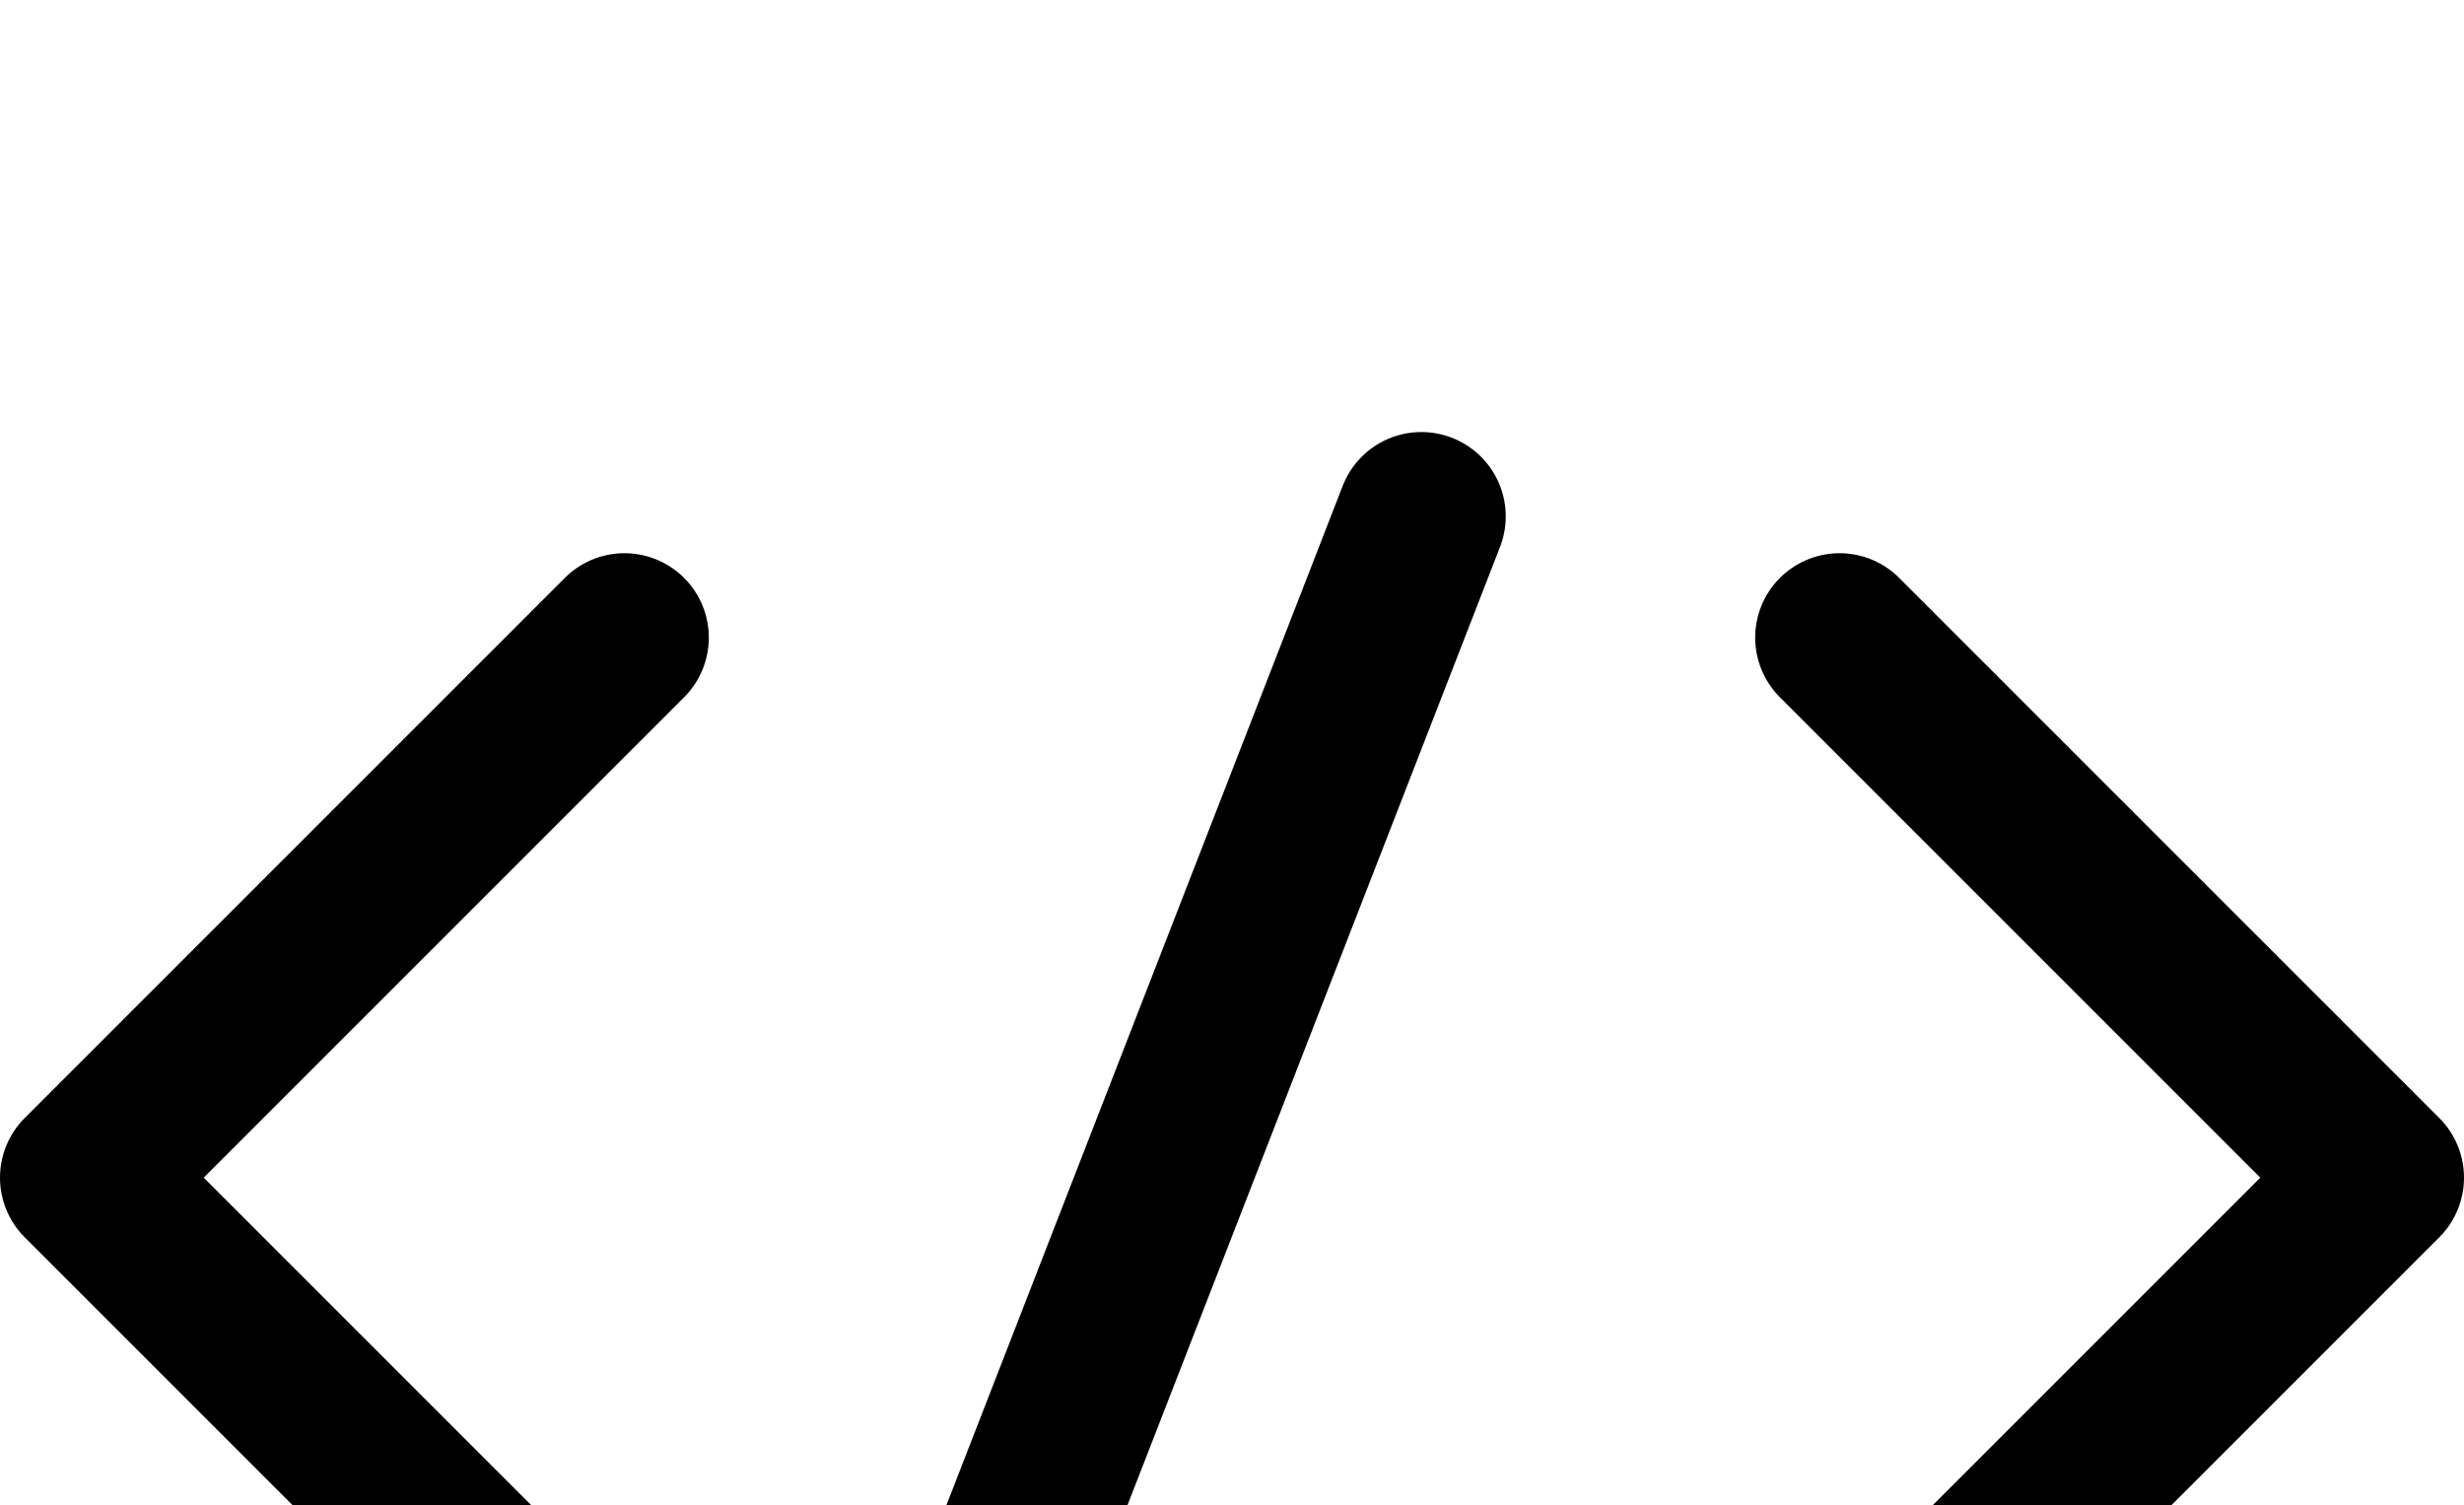
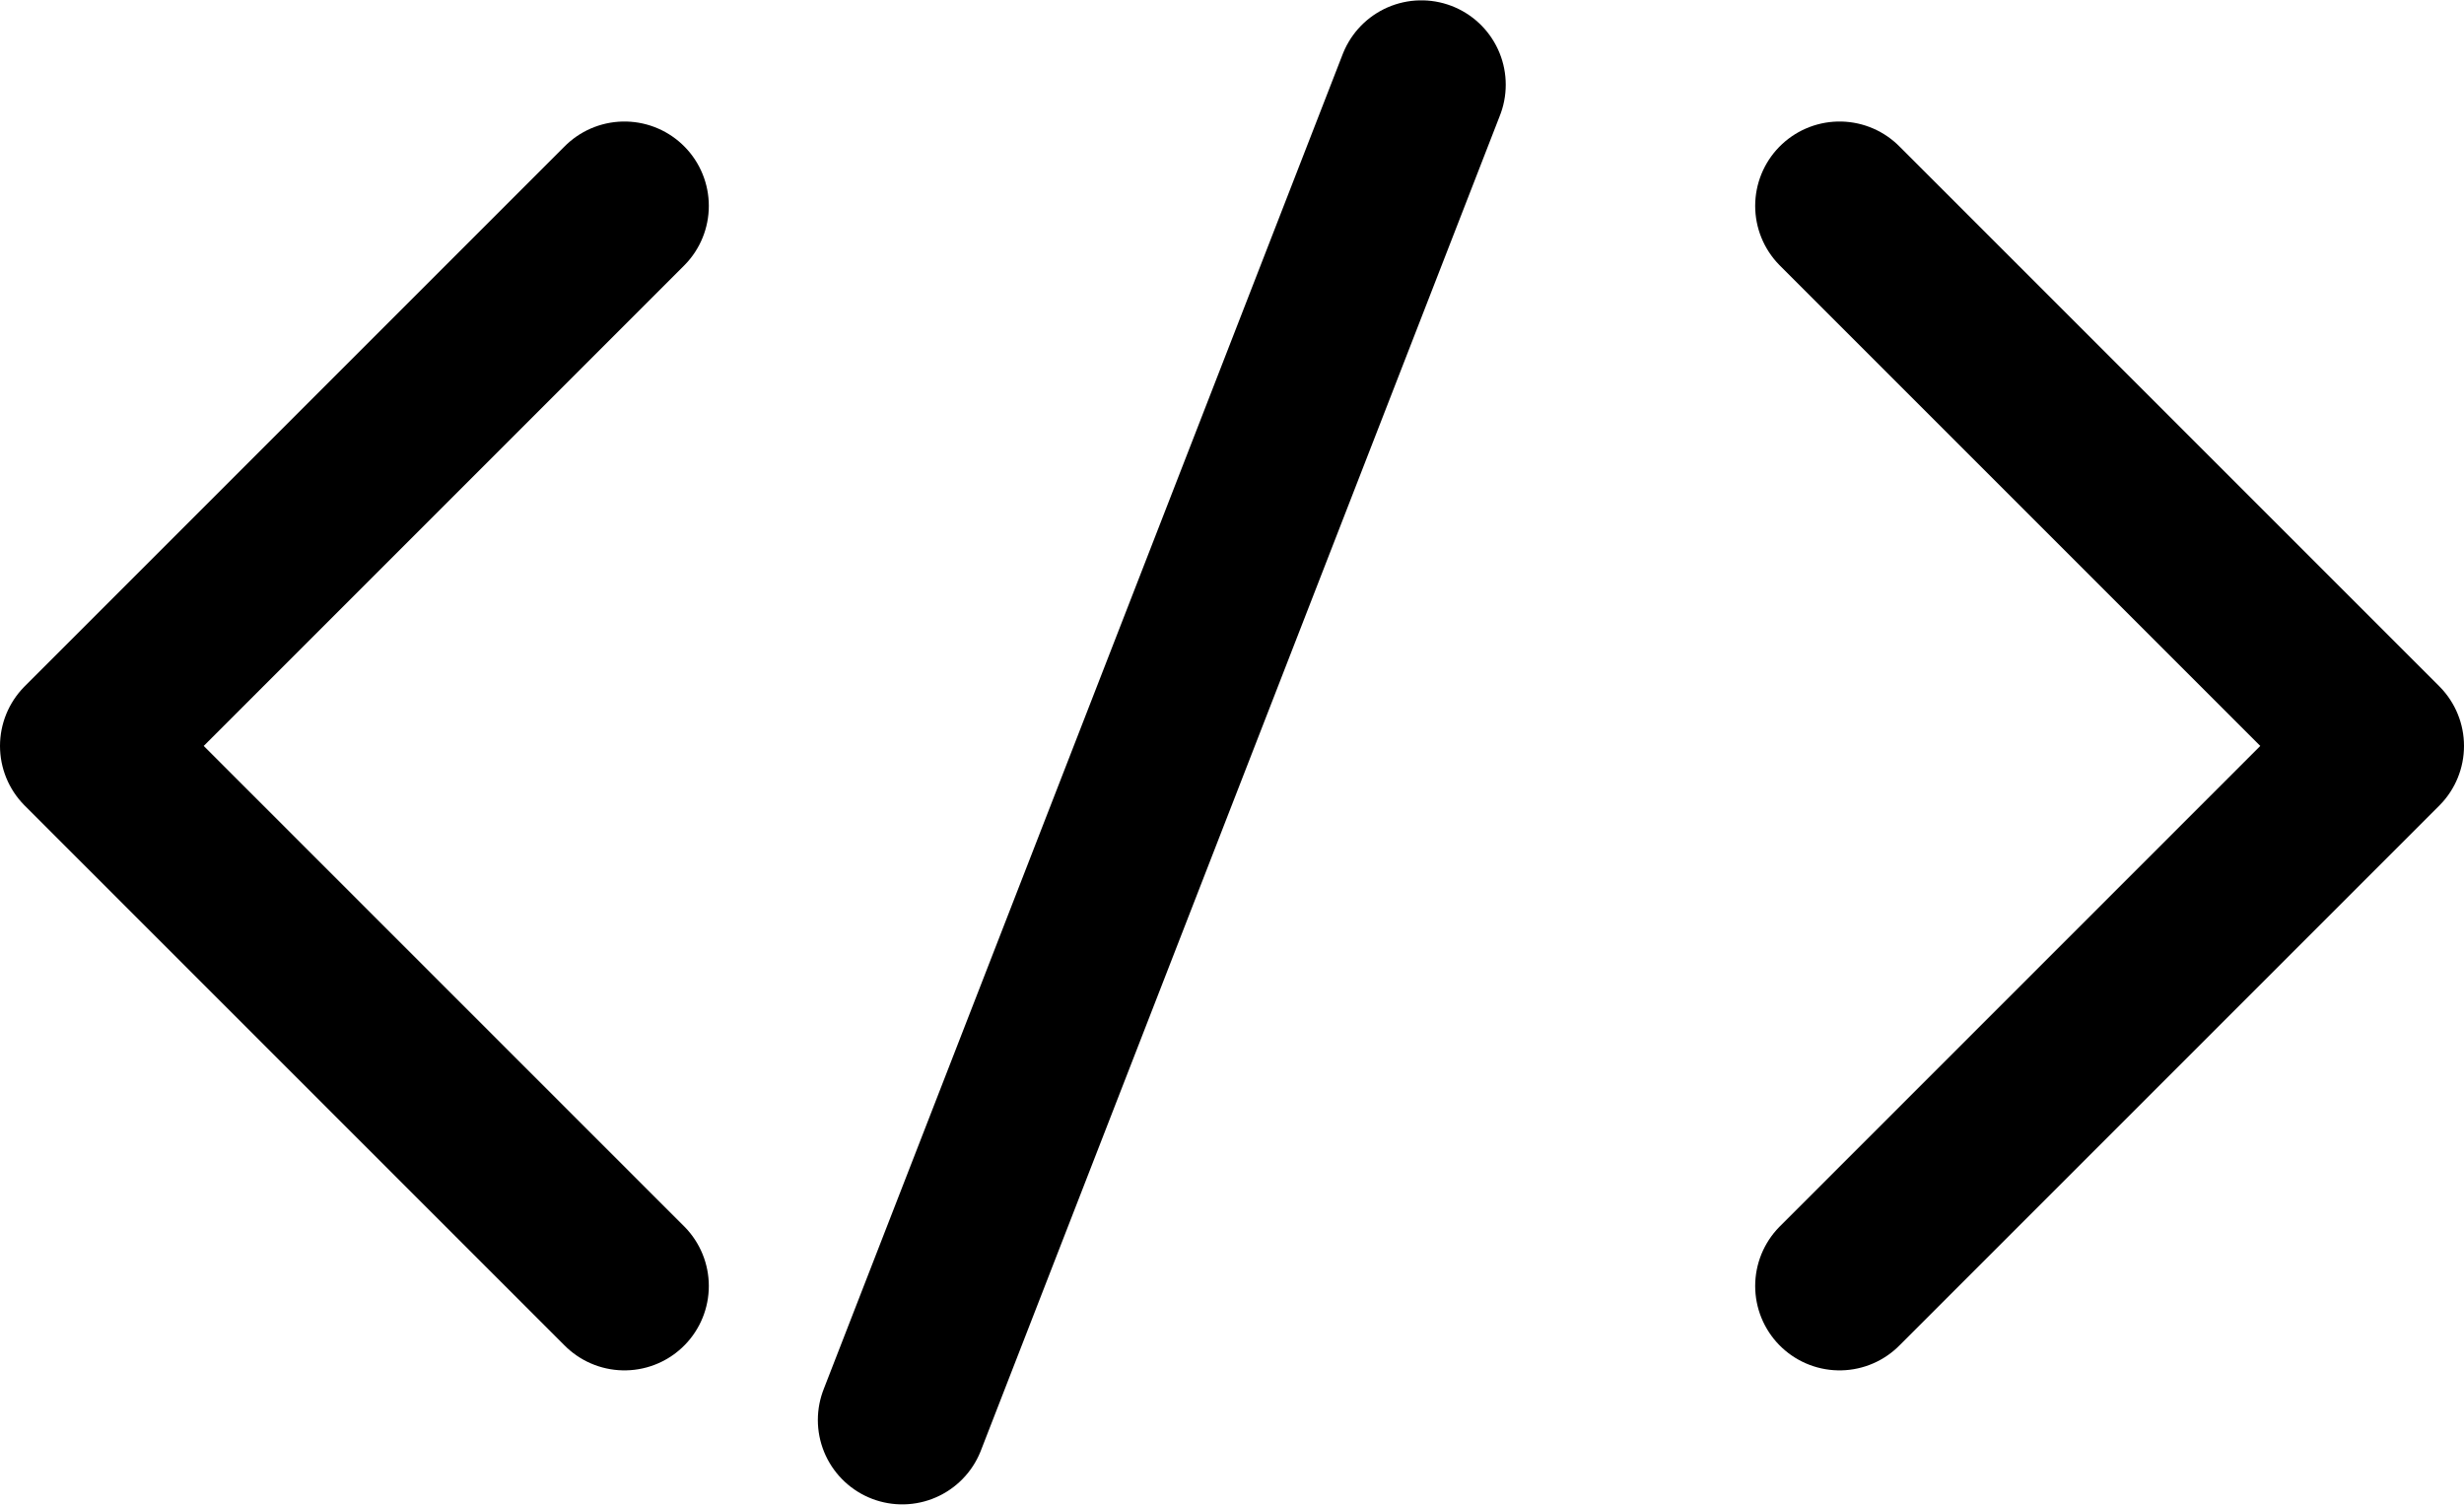
- <svg xmlns="http://www.w3.org/2000/svg" width="3650px" height="2229px" viewBox="0 0 3650 950" version="1.1">
+ <svg xmlns="http://www.w3.org/2000/svg" width="3650px" height="2229px" viewBox="0 0 3650 2229" version="1.1">
  <g id="页面-1" stroke="none" stroke-width="1" fill="none" fill-rule="evenodd" stroke-linecap="round" stroke-linejoin="round">
    <g id="编组" transform="translate(125, 305)" stroke="#000000" stroke-width="250">
      <polyline id="路径" points="800 0 4.68375339e-15 800 800 1600" />
      <polyline id="路径-2" points="2600 0 3400 800 2600 1600" />
    </g>
    <line x1="2105.5" y1="125.5" x2="1336.5" y2="2103.5" id="直线" stroke="#000000" stroke-width="250" />
  </g>
</svg>
